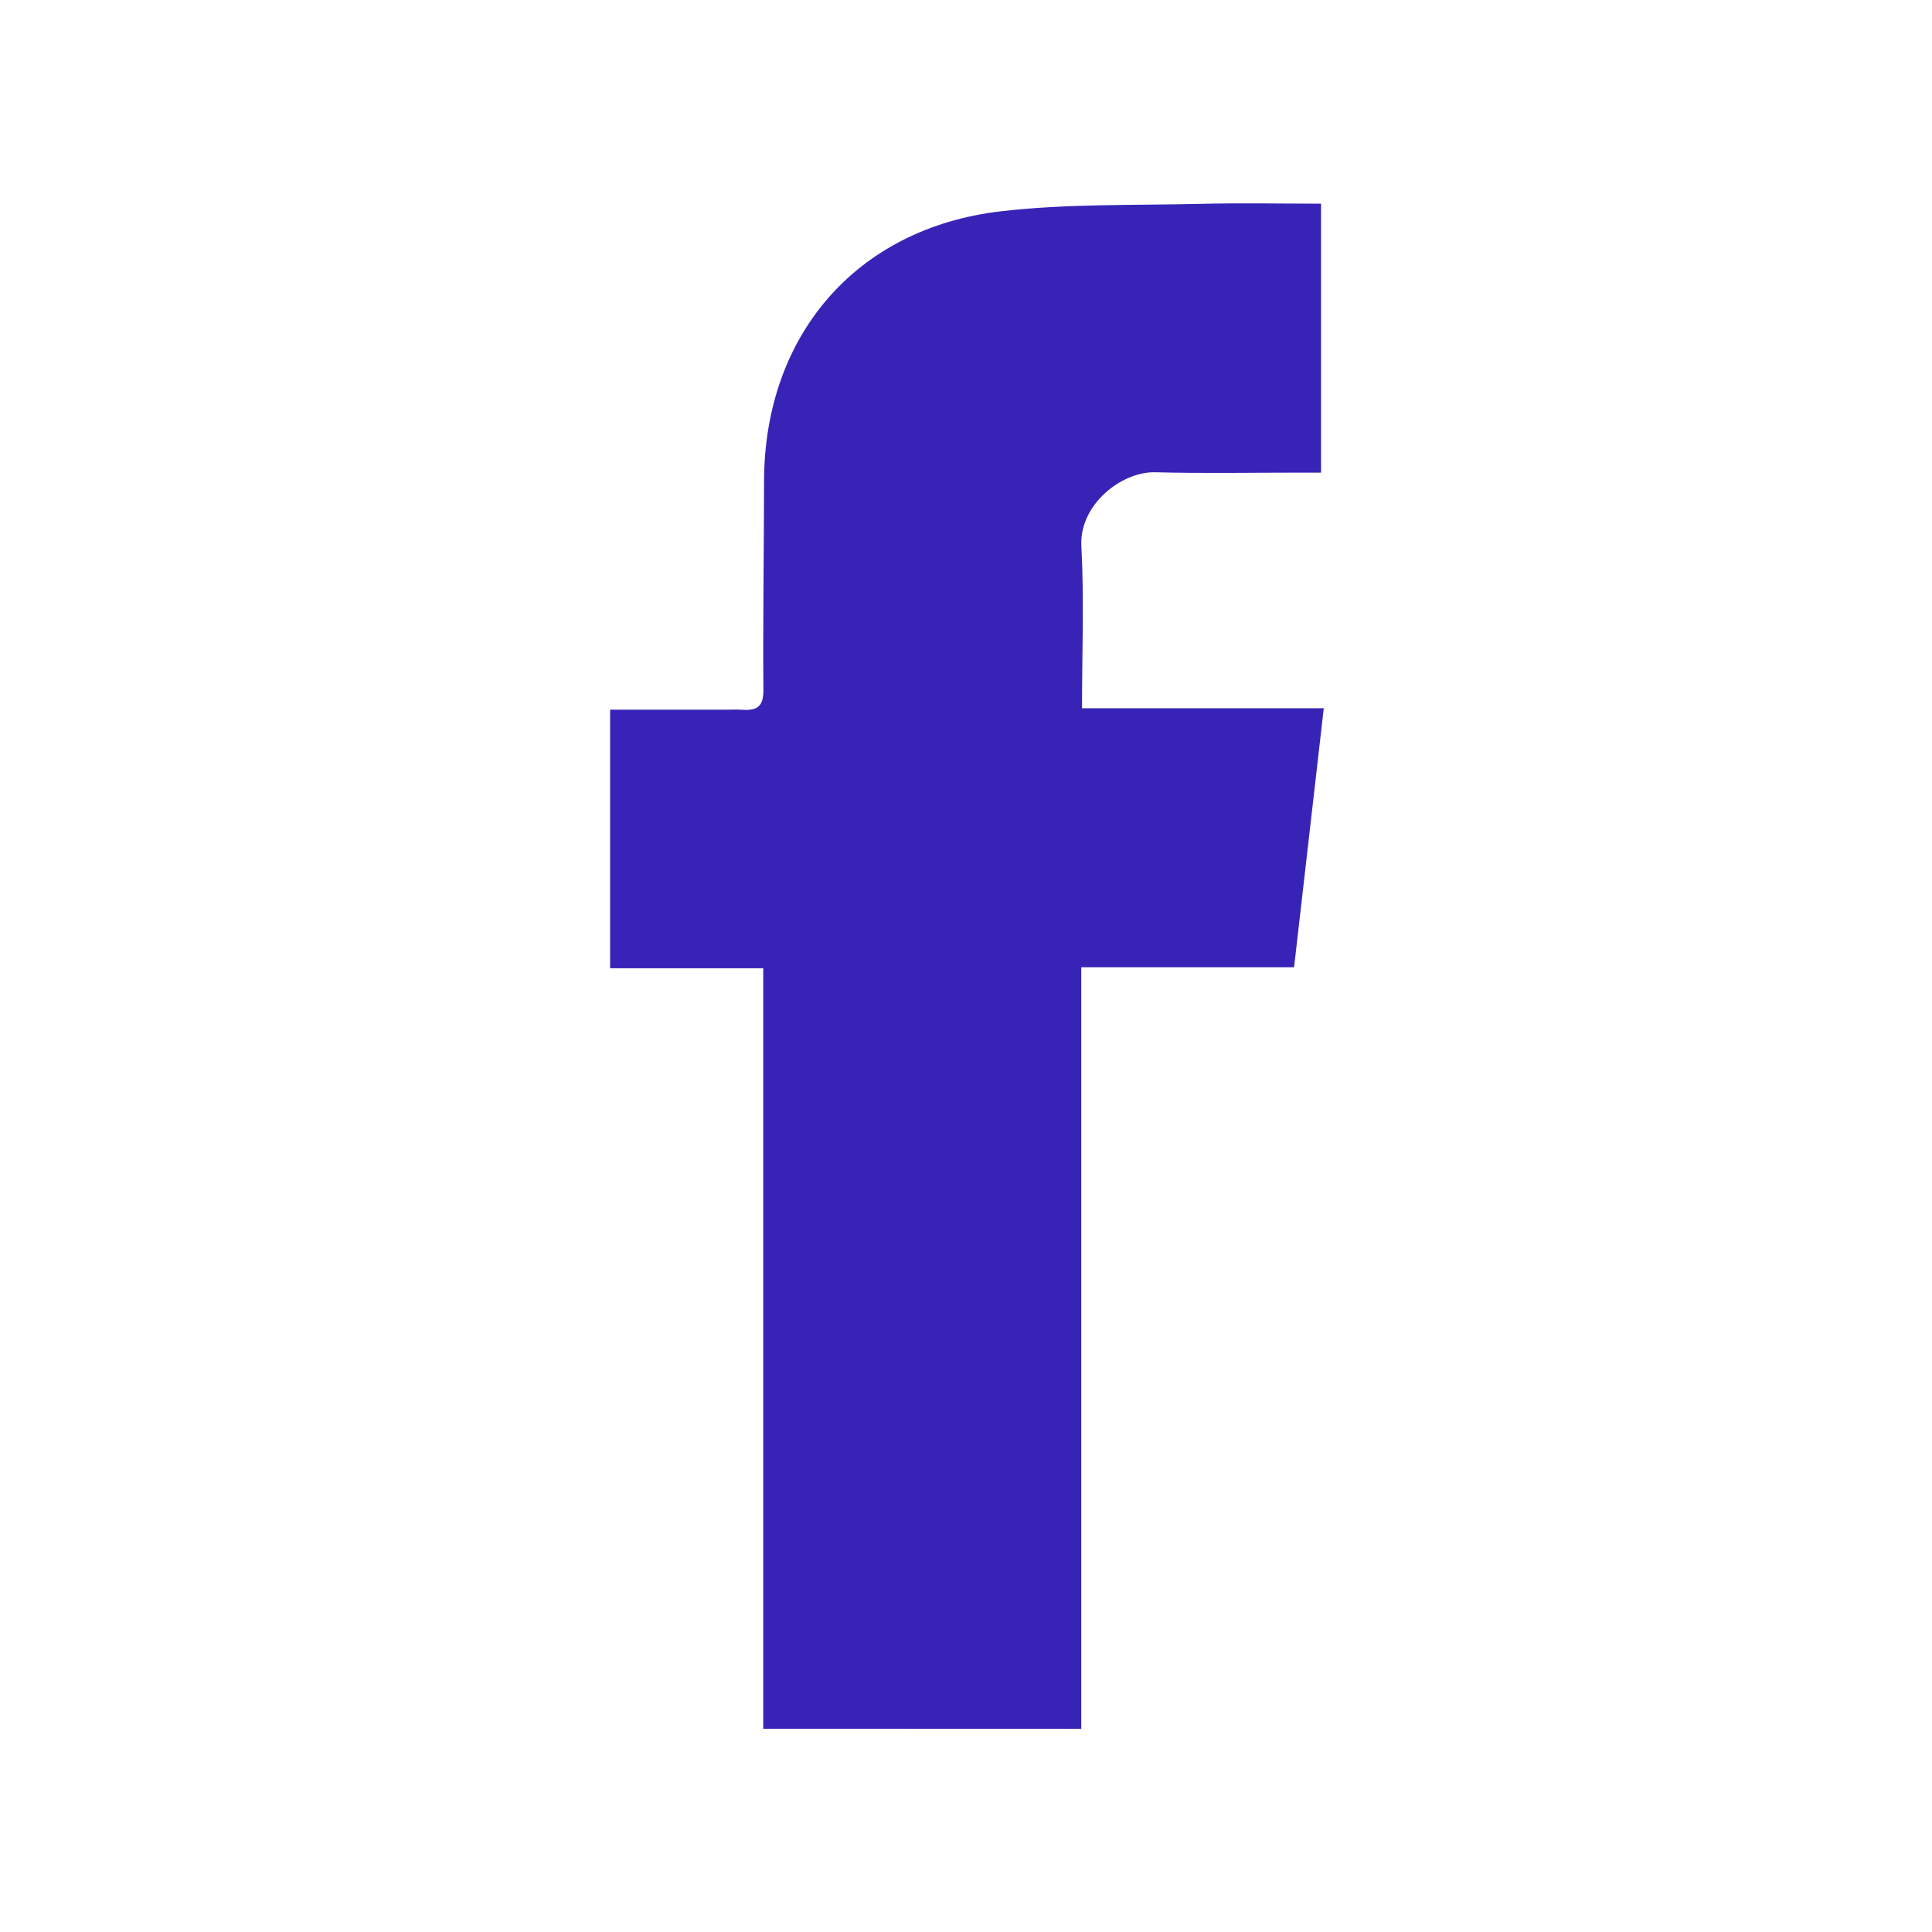
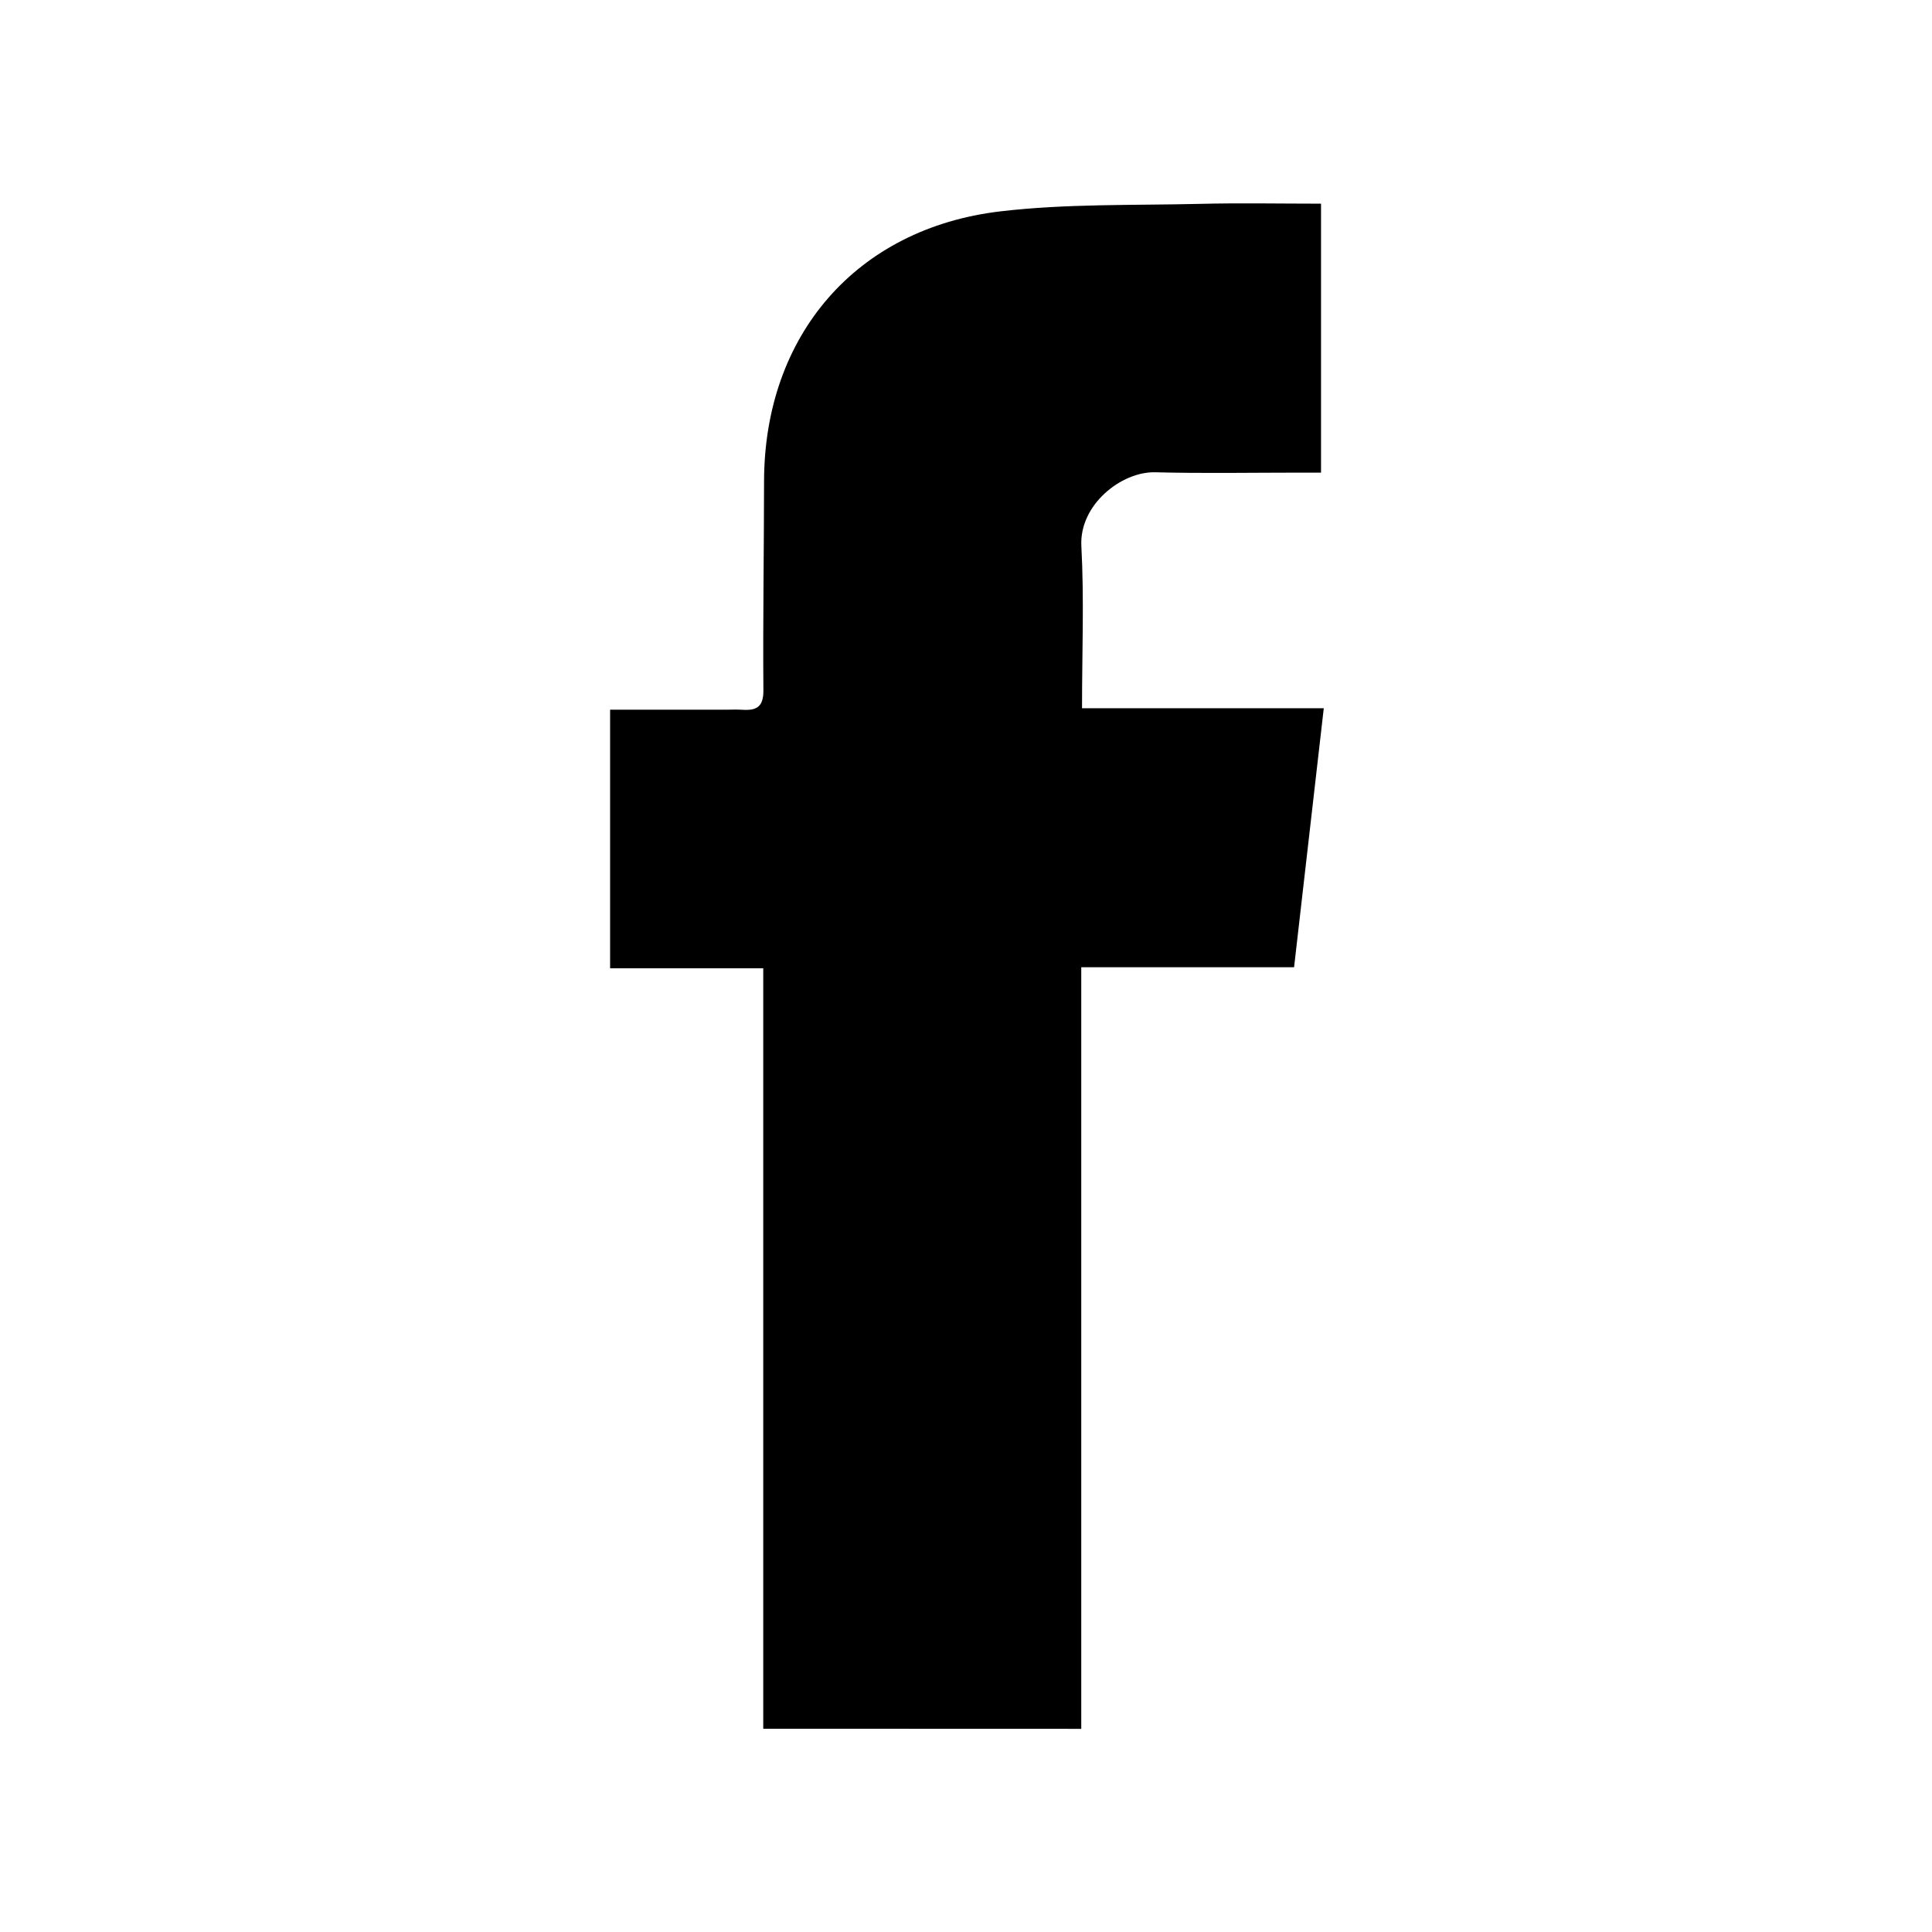
<svg xmlns="http://www.w3.org/2000/svg" width="38" height="38" viewBox="0 0 38 38" fill="none">
-   <path d="M15.012 34.002C15.012 29.011 15.012 24.053 15.012 19.045C13.992 19.045 13.007 19.045 12 19.045C12 17.33 12 15.664 12 13.959C12.759 13.959 13.507 13.959 14.255 13.959C14.376 13.959 14.497 13.953 14.618 13.961C14.901 13.977 15.019 13.884 15.015 13.569C15.004 12.2 15.027 10.829 15.028 9.46C15.035 6.602 16.835 4.492 19.677 4.157C20.971 4.005 22.287 4.041 23.594 4.01C24.379 3.99 25.166 4.006 25.983 4.006C25.983 5.772 25.983 7.51 25.983 9.296C25.84 9.296 25.699 9.296 25.558 9.296C24.612 9.296 23.666 9.314 22.72 9.289C22.059 9.273 21.225 9.926 21.269 10.742C21.325 11.78 21.282 12.823 21.282 13.93C22.868 13.93 24.422 13.93 26.037 13.93C25.839 15.668 25.647 17.334 25.453 19.024C24.043 19.024 22.687 19.024 21.267 19.024C21.267 24.028 21.267 29.005 21.267 34.004C19.159 34.002 17.116 34.002 15.012 34.002Z" fill="#3724B6" />
+   <path d="M15.012 34.002C15.012 29.011 15.012 24.053 15.012 19.045C13.992 19.045 13.007 19.045 12 19.045C12 17.33 12 15.664 12 13.959C12.759 13.959 13.507 13.959 14.255 13.959C14.376 13.959 14.497 13.953 14.618 13.961C14.901 13.977 15.019 13.884 15.015 13.569C15.004 12.2 15.027 10.829 15.028 9.46C15.035 6.602 16.835 4.492 19.677 4.157C20.971 4.005 22.287 4.041 23.594 4.01C24.379 3.99 25.166 4.006 25.983 4.006C25.983 5.772 25.983 7.51 25.983 9.296C25.84 9.296 25.699 9.296 25.558 9.296C24.612 9.296 23.666 9.314 22.72 9.289C22.059 9.273 21.225 9.926 21.269 10.742C21.325 11.78 21.282 12.823 21.282 13.93C22.868 13.93 24.422 13.93 26.037 13.93C25.839 15.668 25.647 17.334 25.453 19.024C24.043 19.024 22.687 19.024 21.267 19.024C21.267 24.028 21.267 29.005 21.267 34.004C19.159 34.002 17.116 34.002 15.012 34.002Z" fill="black" />
</svg>
